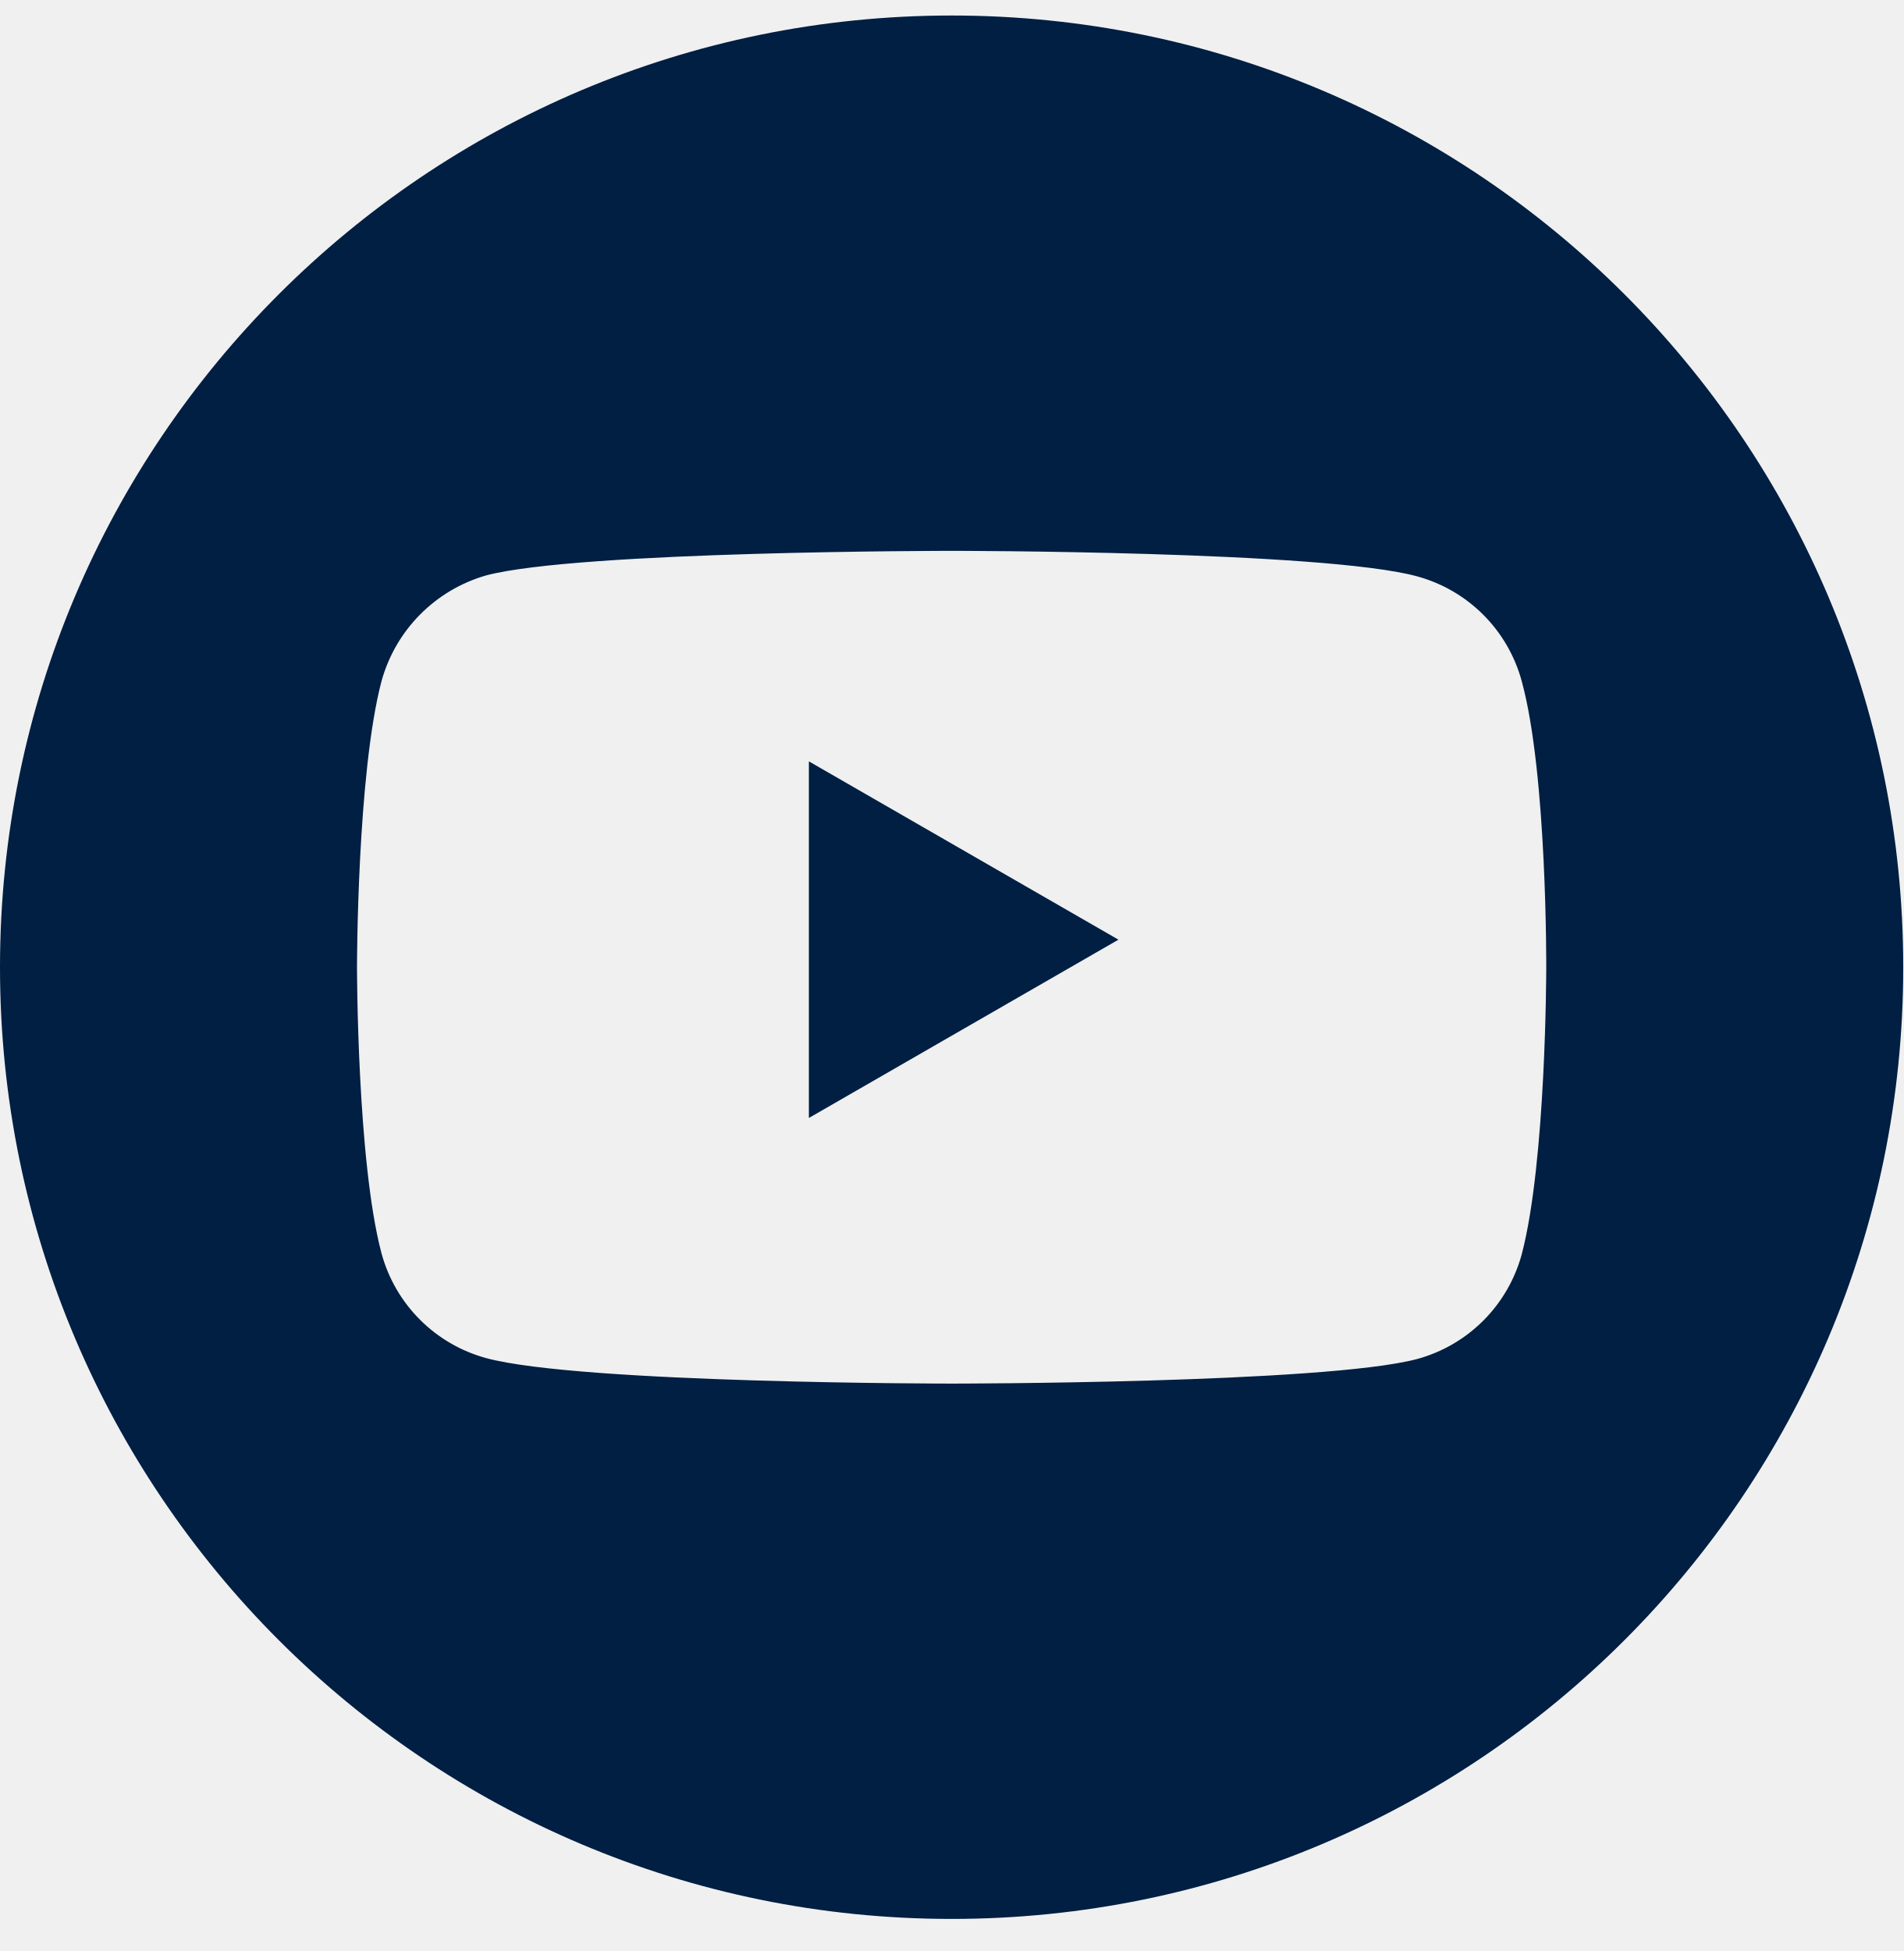
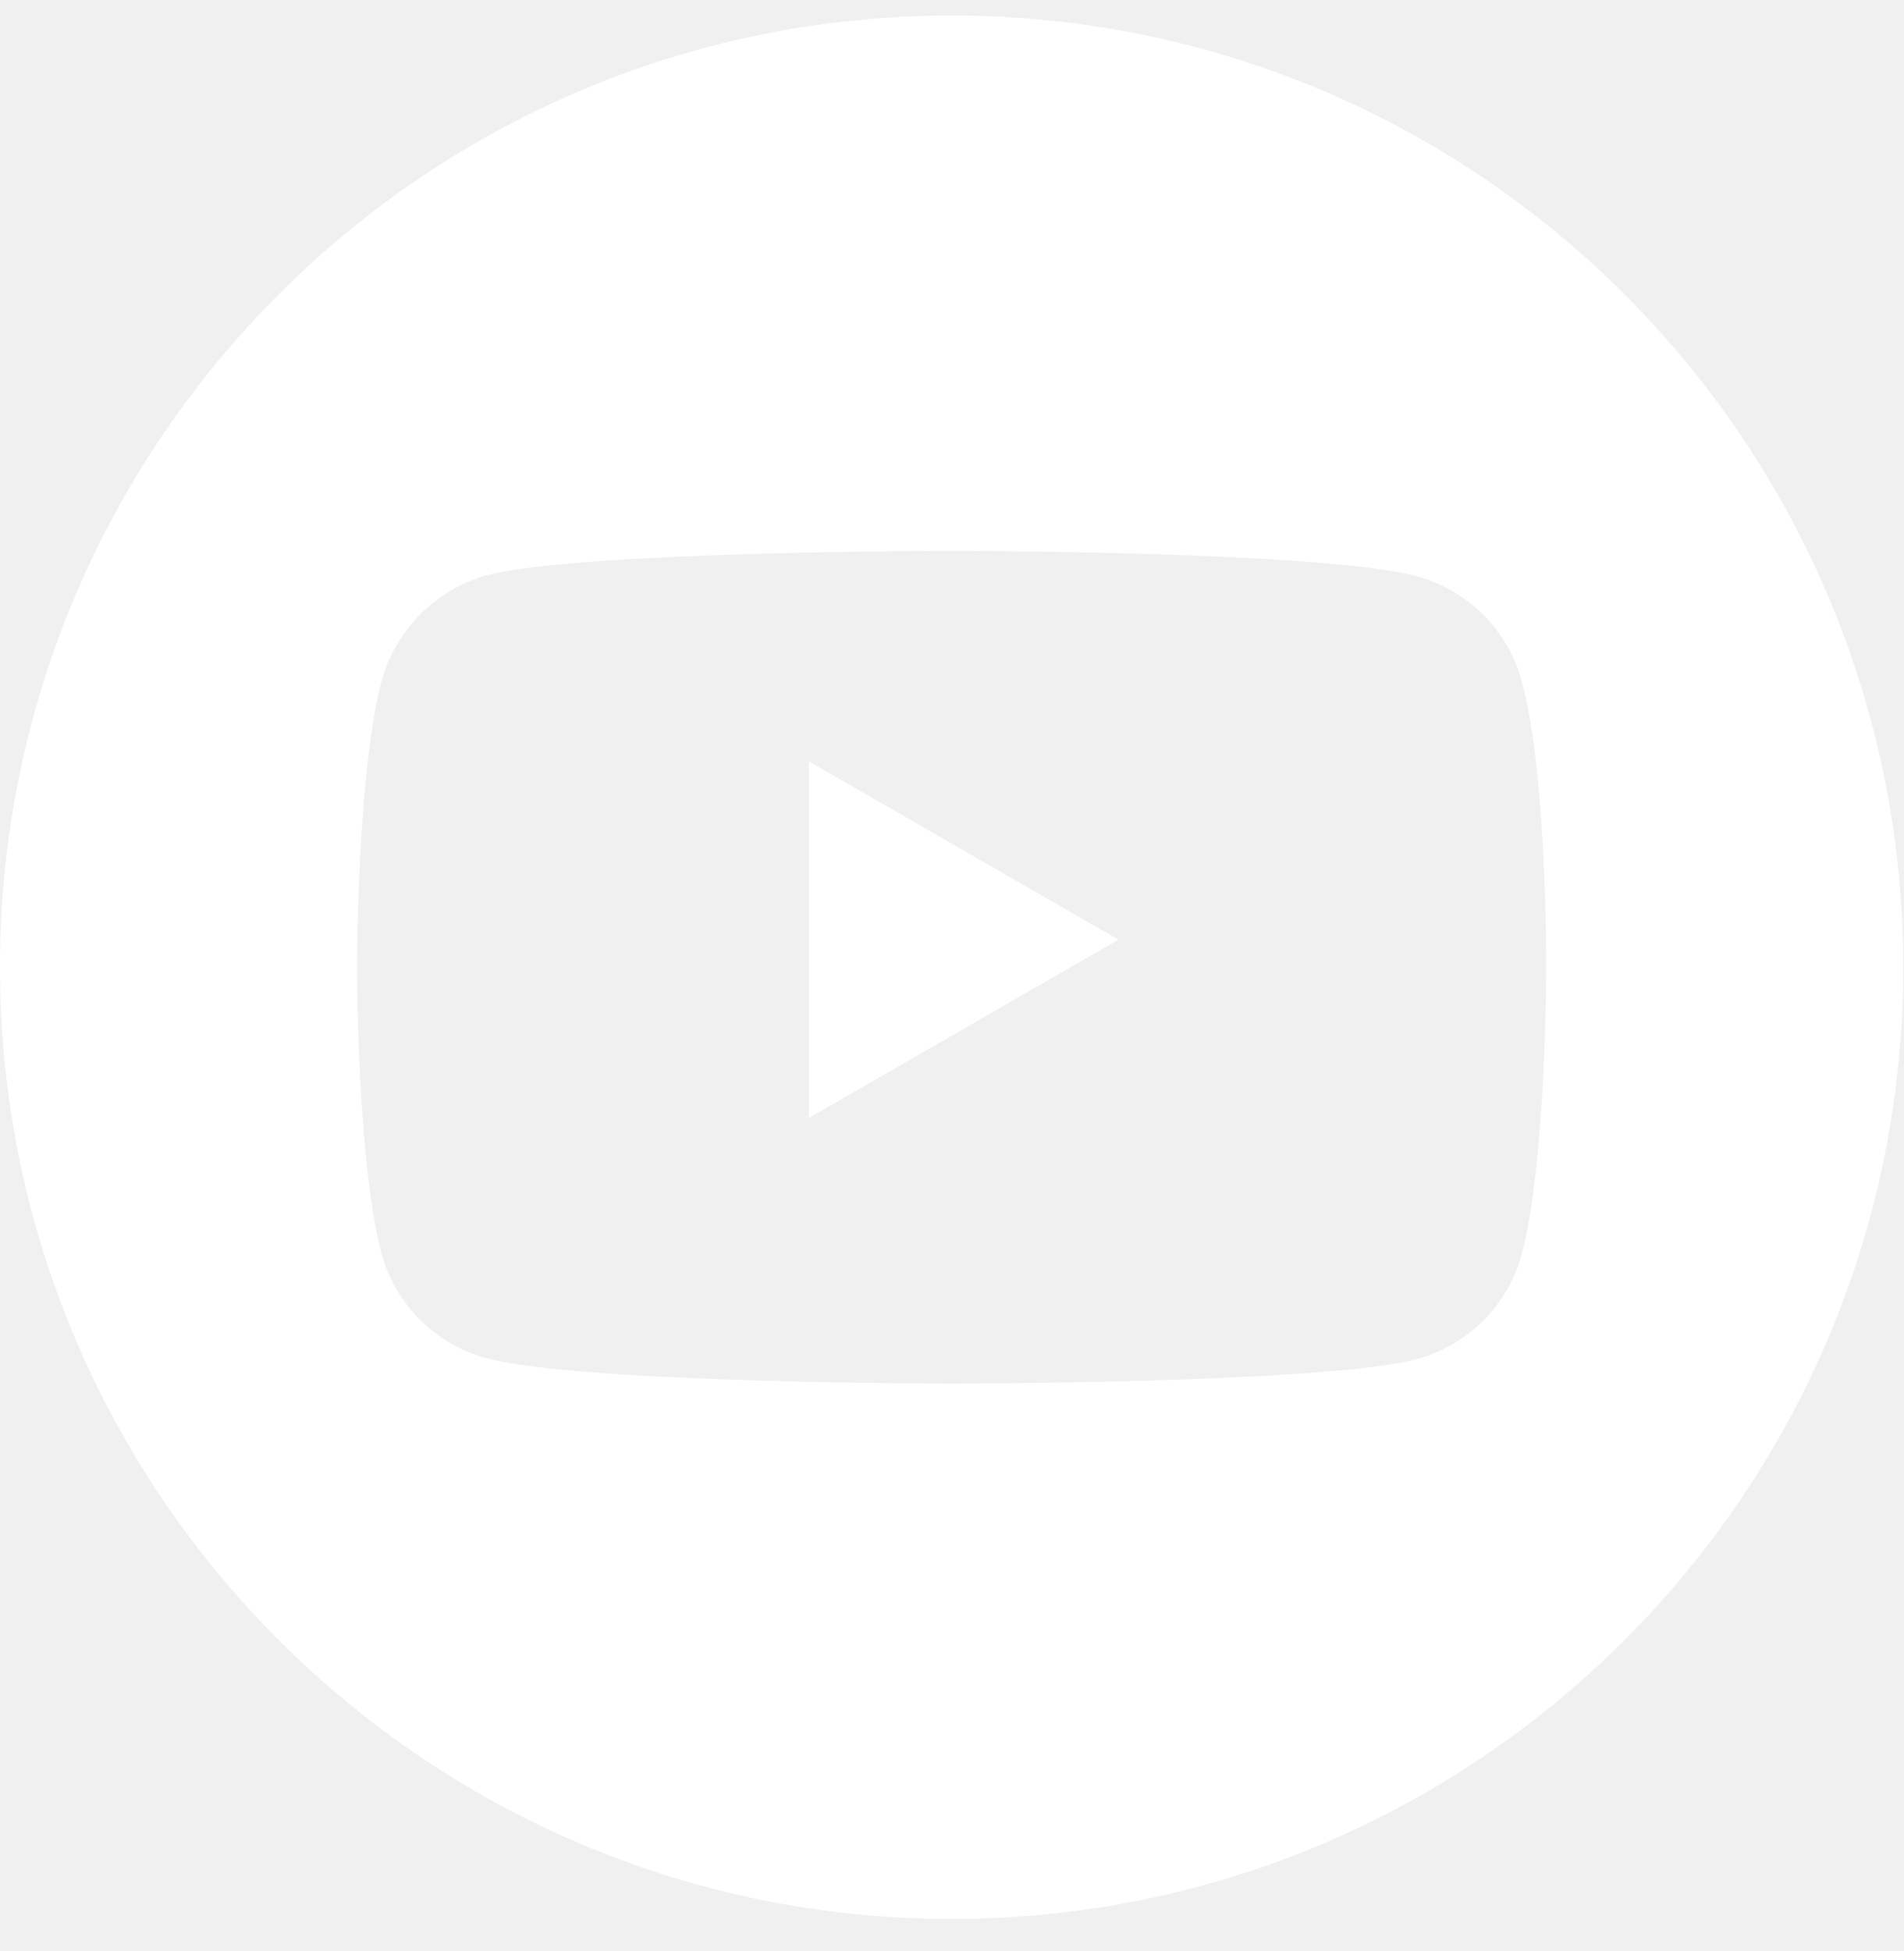
<svg xmlns="http://www.w3.org/2000/svg" width="40" height="41" fill="none">
-   <g clip-path="url(#clip0)" fill="#001F43">
+   <g clip-path="url(#clip0)" fill="#fff">
    <path d="M17 23.494l6.506-3.747L17 16v7.494z" />
    <path d="M20 .326c-11.044 0-20 8.956-20 20s8.956 20 20 20 20-8.956 20-20-8.956-20-20-20zm12.497 20.02s0 4.057-.515 6.013a3.132 3.132 0 01-2.203 2.202c-1.956.515-9.779.515-9.779.515s-7.803 0-9.78-.535a3.132 3.132 0 01-2.202-2.203c-.515-1.935-.515-6.012-.515-6.012s0-4.056.515-6.011a3.195 3.195 0 012.203-2.224c1.956-.515 9.779-.515 9.779-.515s7.823 0 9.78.535a3.132 3.132 0 012.202 2.204c.536 1.955.515 6.032.515 6.032z" />
  </g>
  <defs>
    <clipPath id="clip0">
      <path fill="#fff" transform="translate(0 .326)" d="M0 0h40v40H0z" />
    </clipPath>
  </defs>
</svg>
